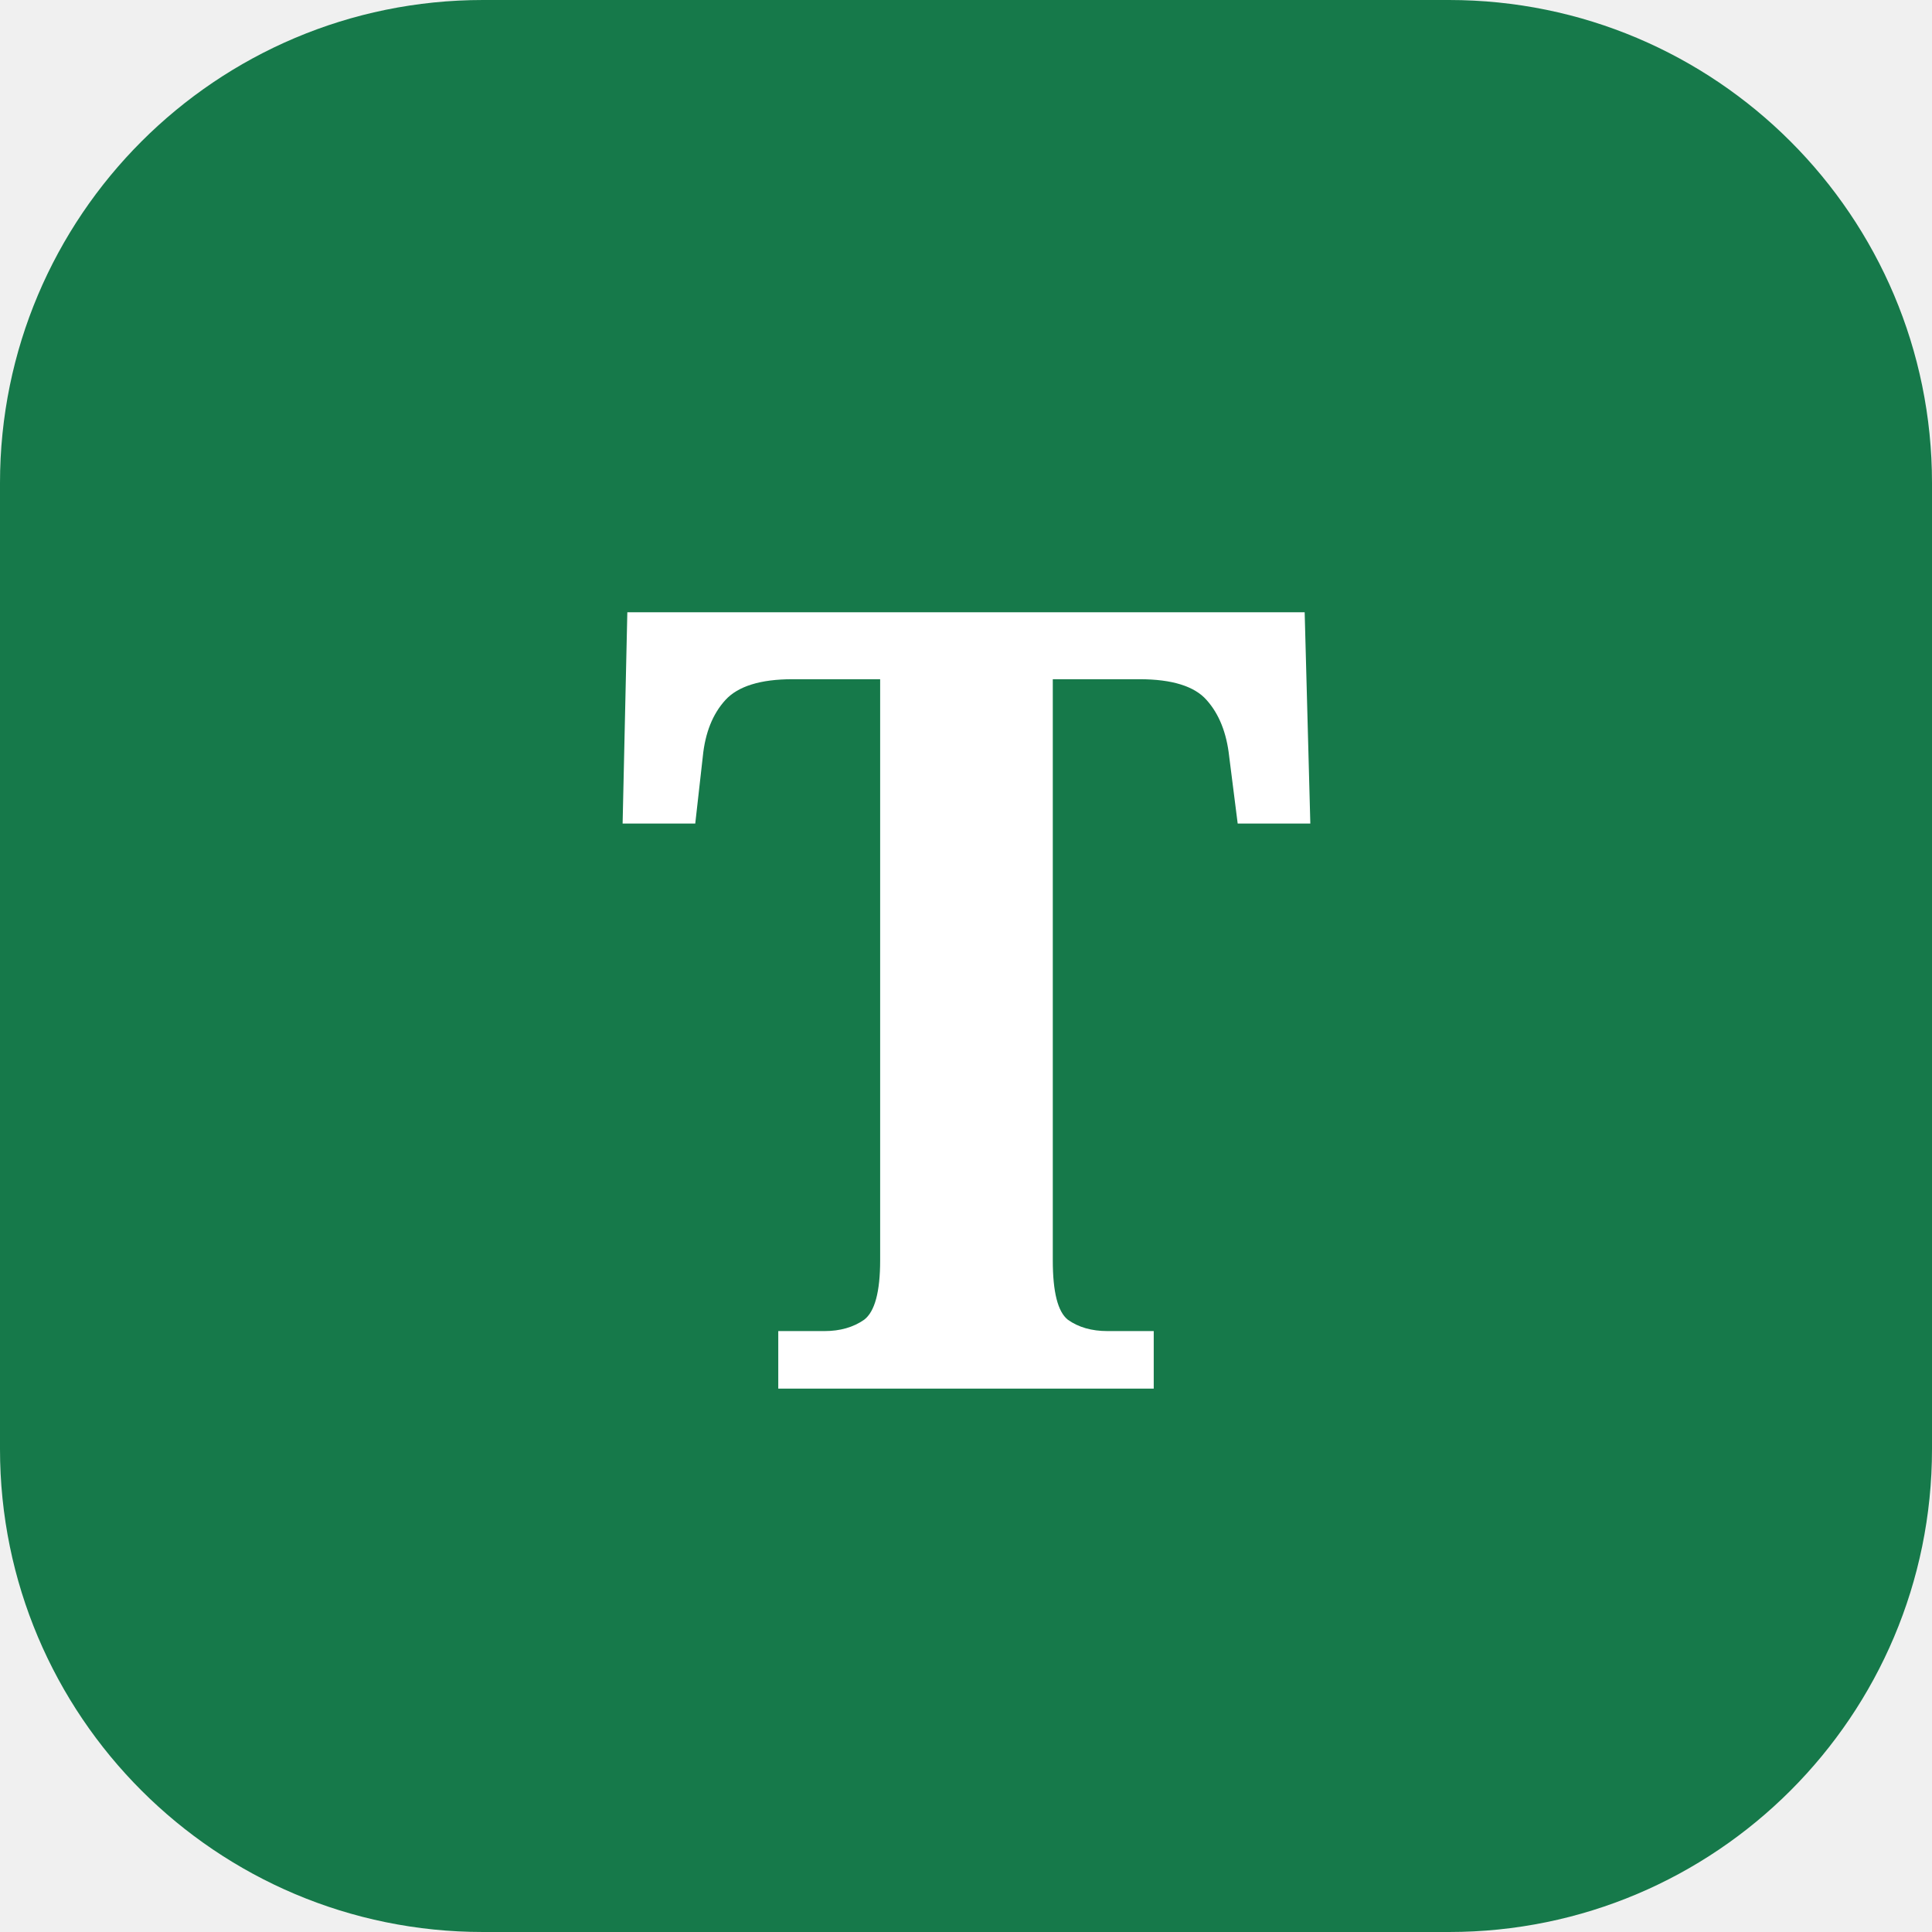
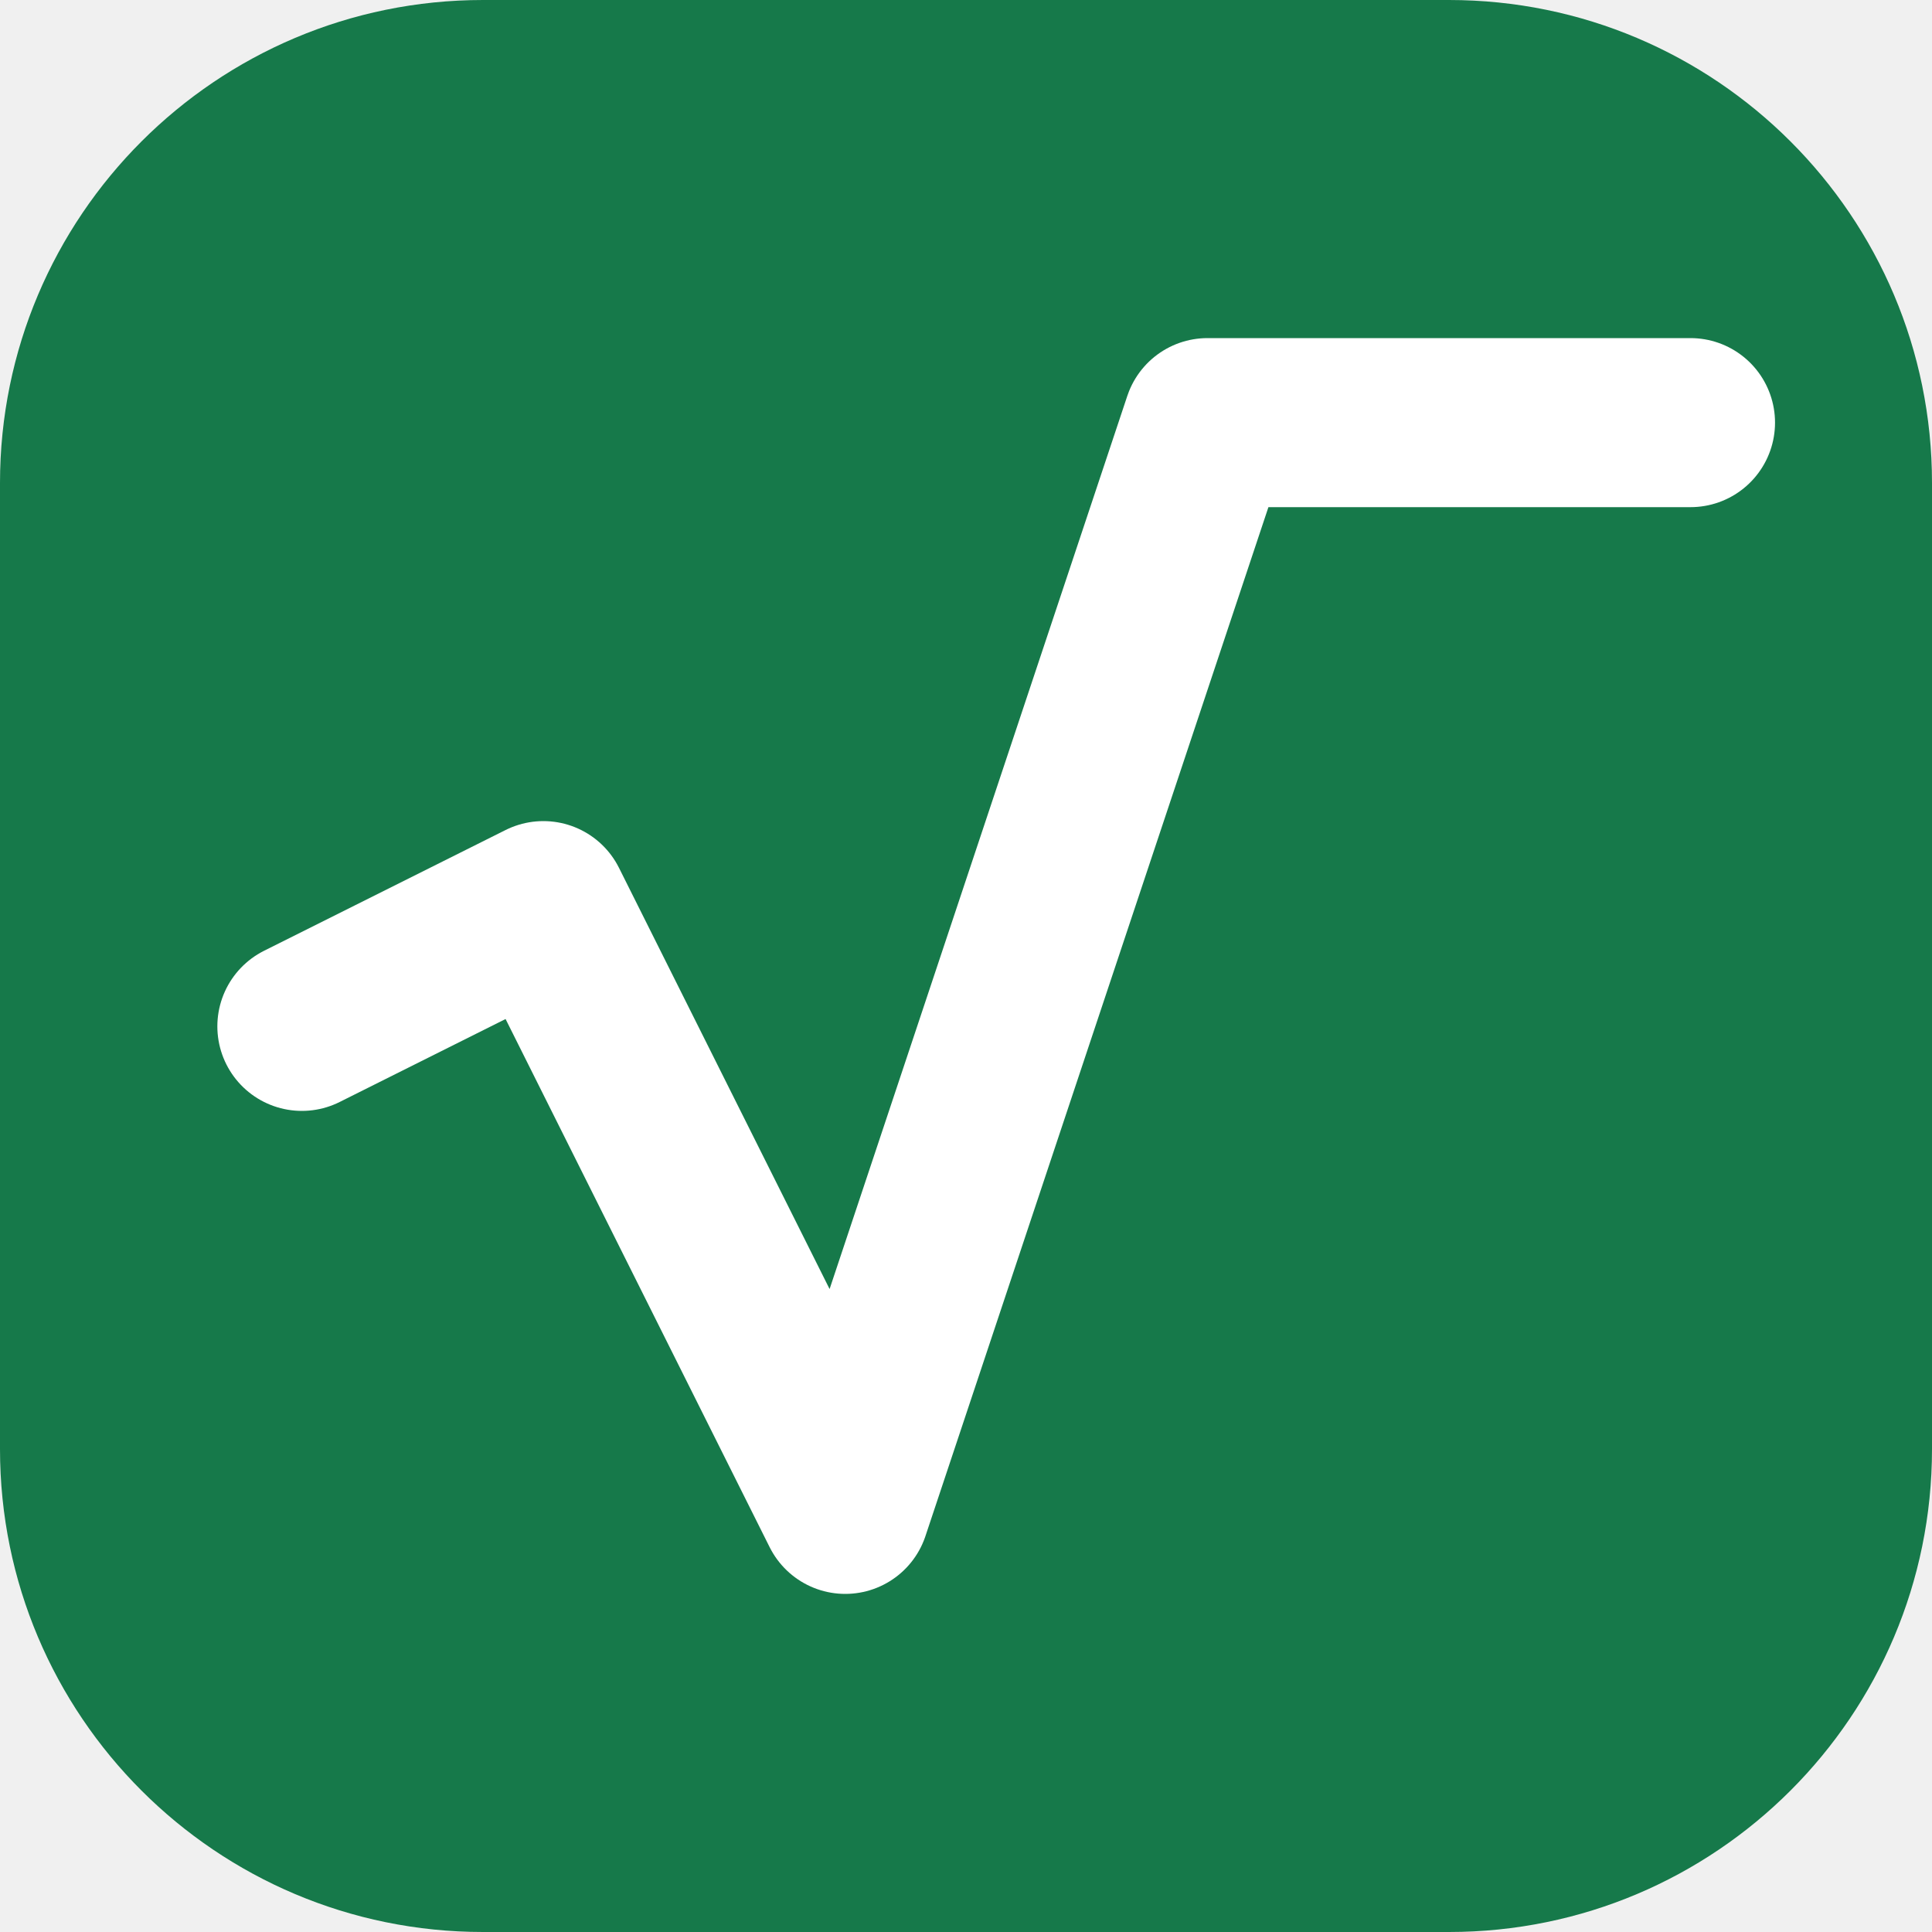
- <svg xmlns="http://www.w3.org/2000/svg" viewBox="0 0 32 32">
+ <svg xmlns="http://www.w3.org/2000/svg" width="32" height="32" viewBox="0 0 32 32" role="img" aria-label="underoot">
  <rect width="32" height="32" rx="8" fill="#16794a" />
-   <text x="16" y="23" font-family="Georgia,serif" font-size="18" font-weight="700" fill="#fff" text-anchor="middle">T</text>
+   <path d="M5 17l4-2 5 10 6-18h8" fill="none" stroke="#fff" stroke-width="2.8" stroke-linecap="round" stroke-linejoin="round" />
</svg>
